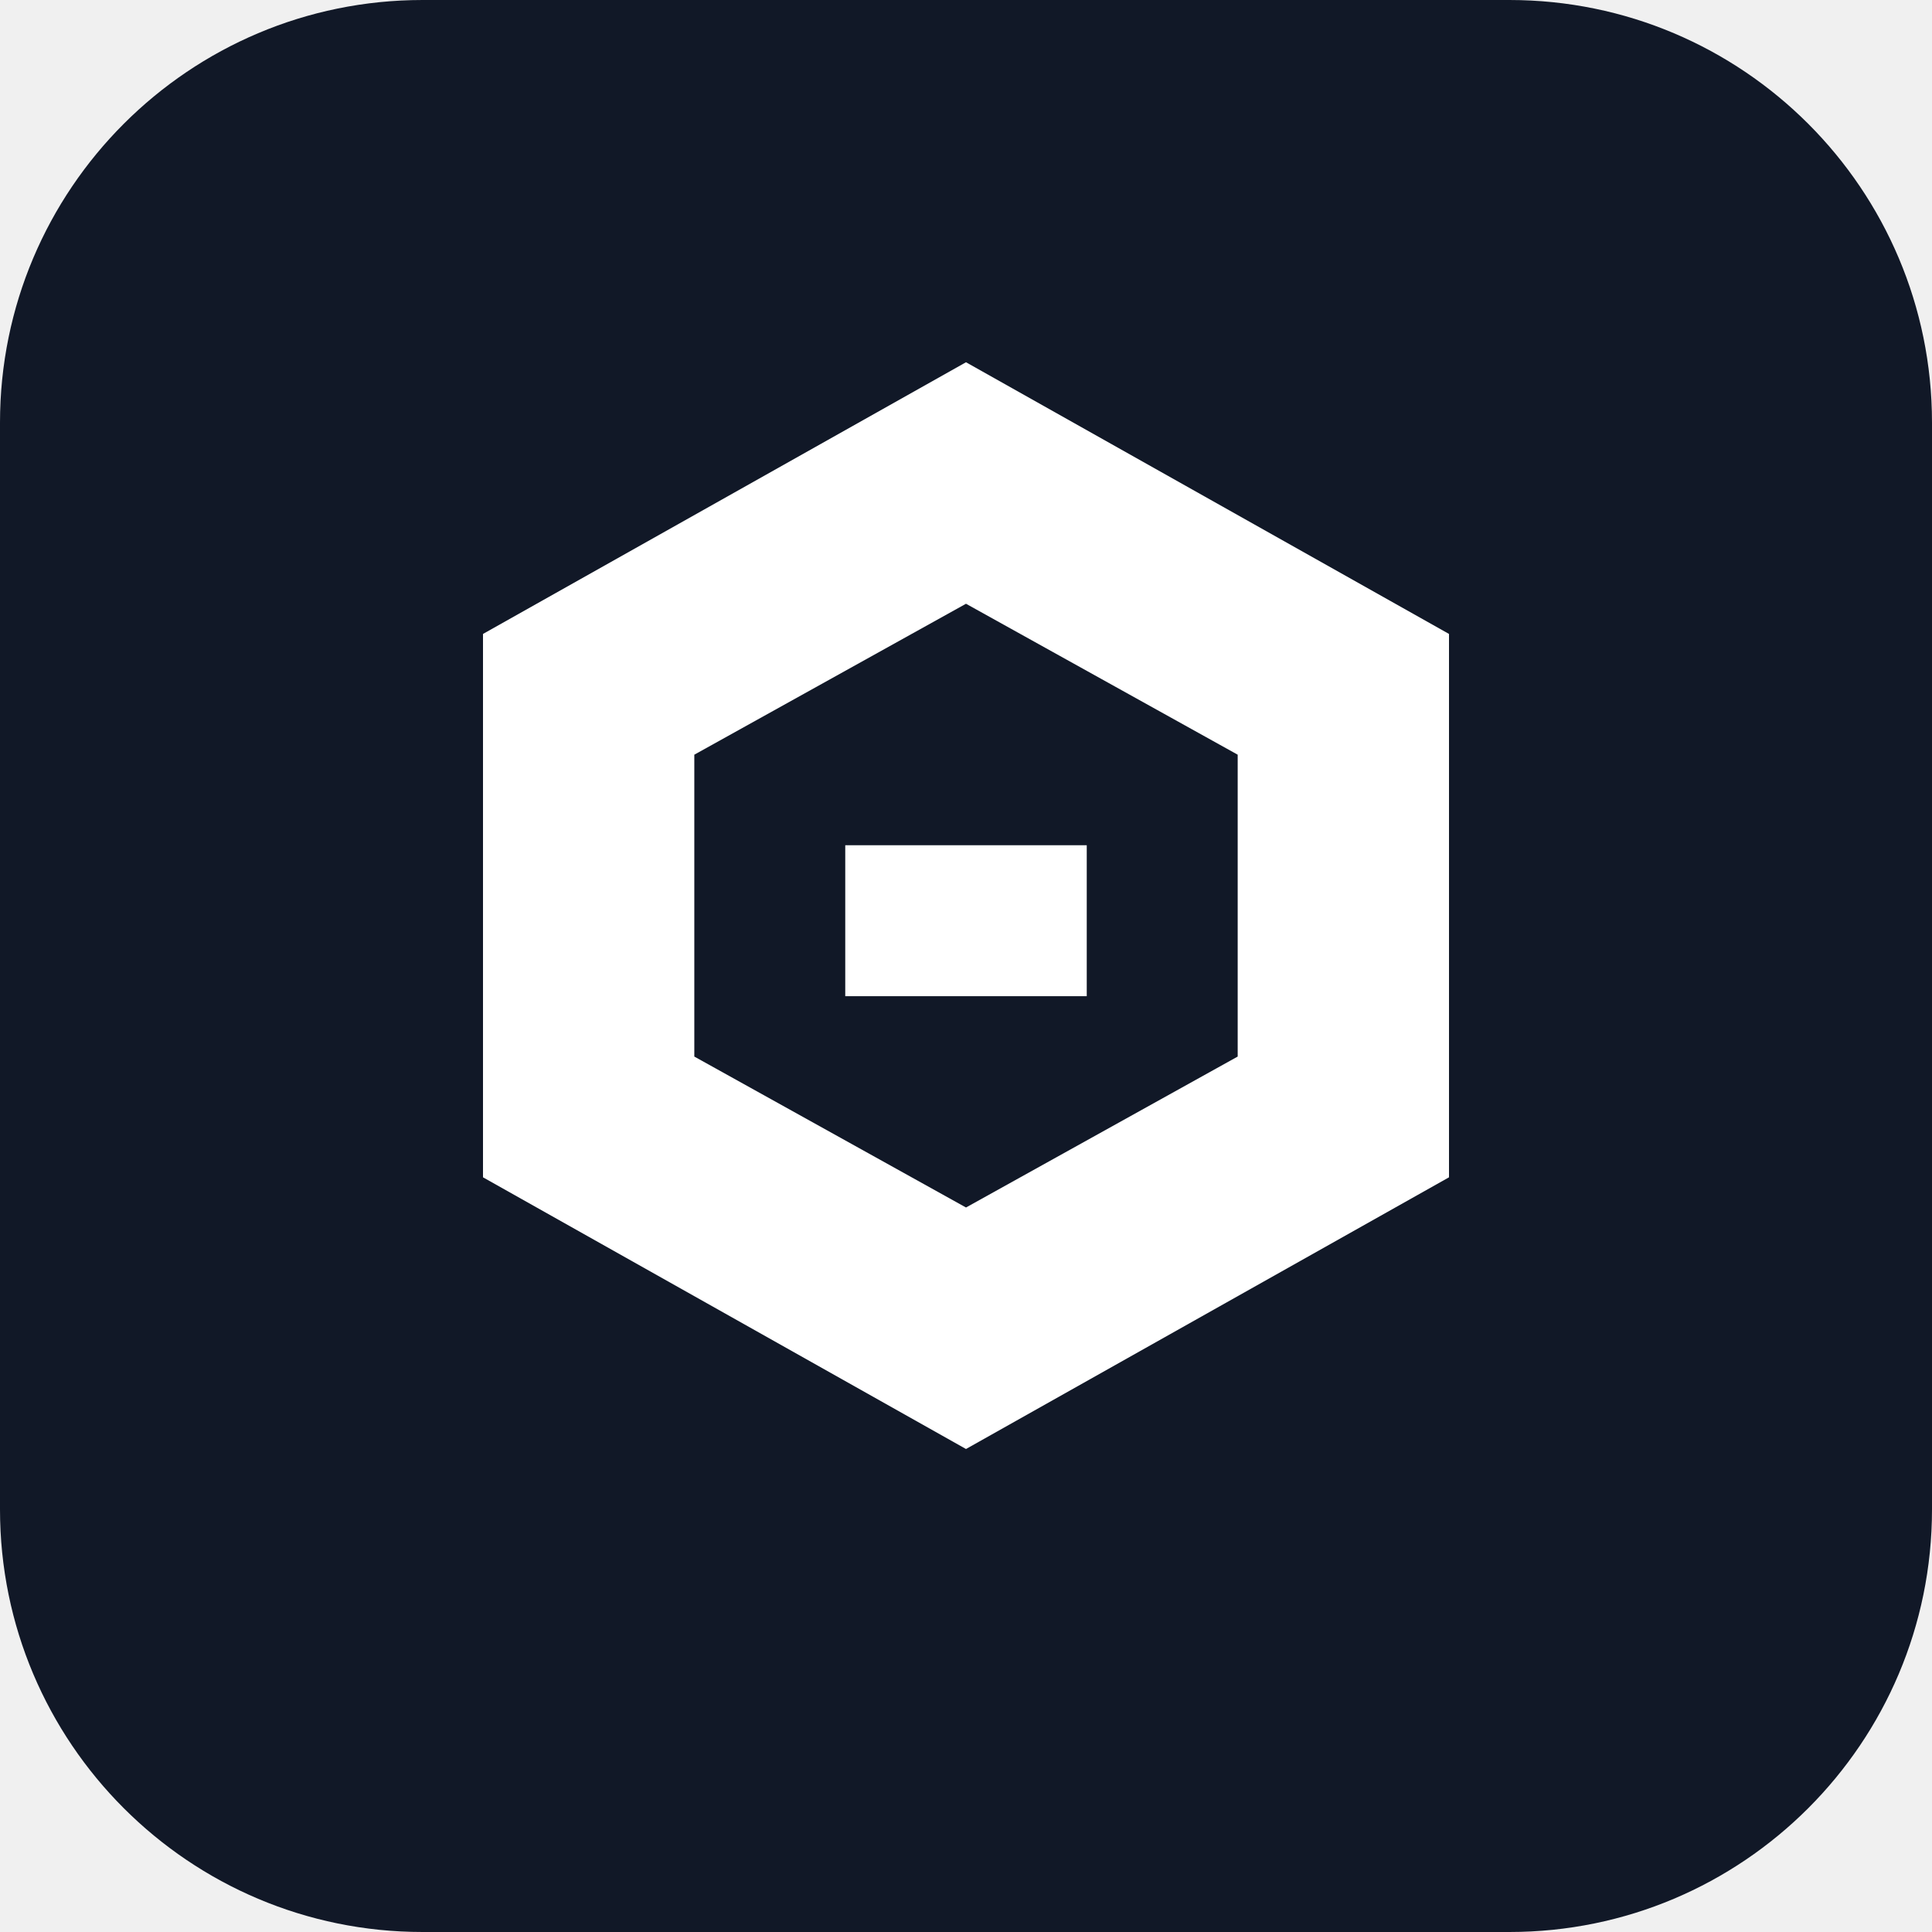
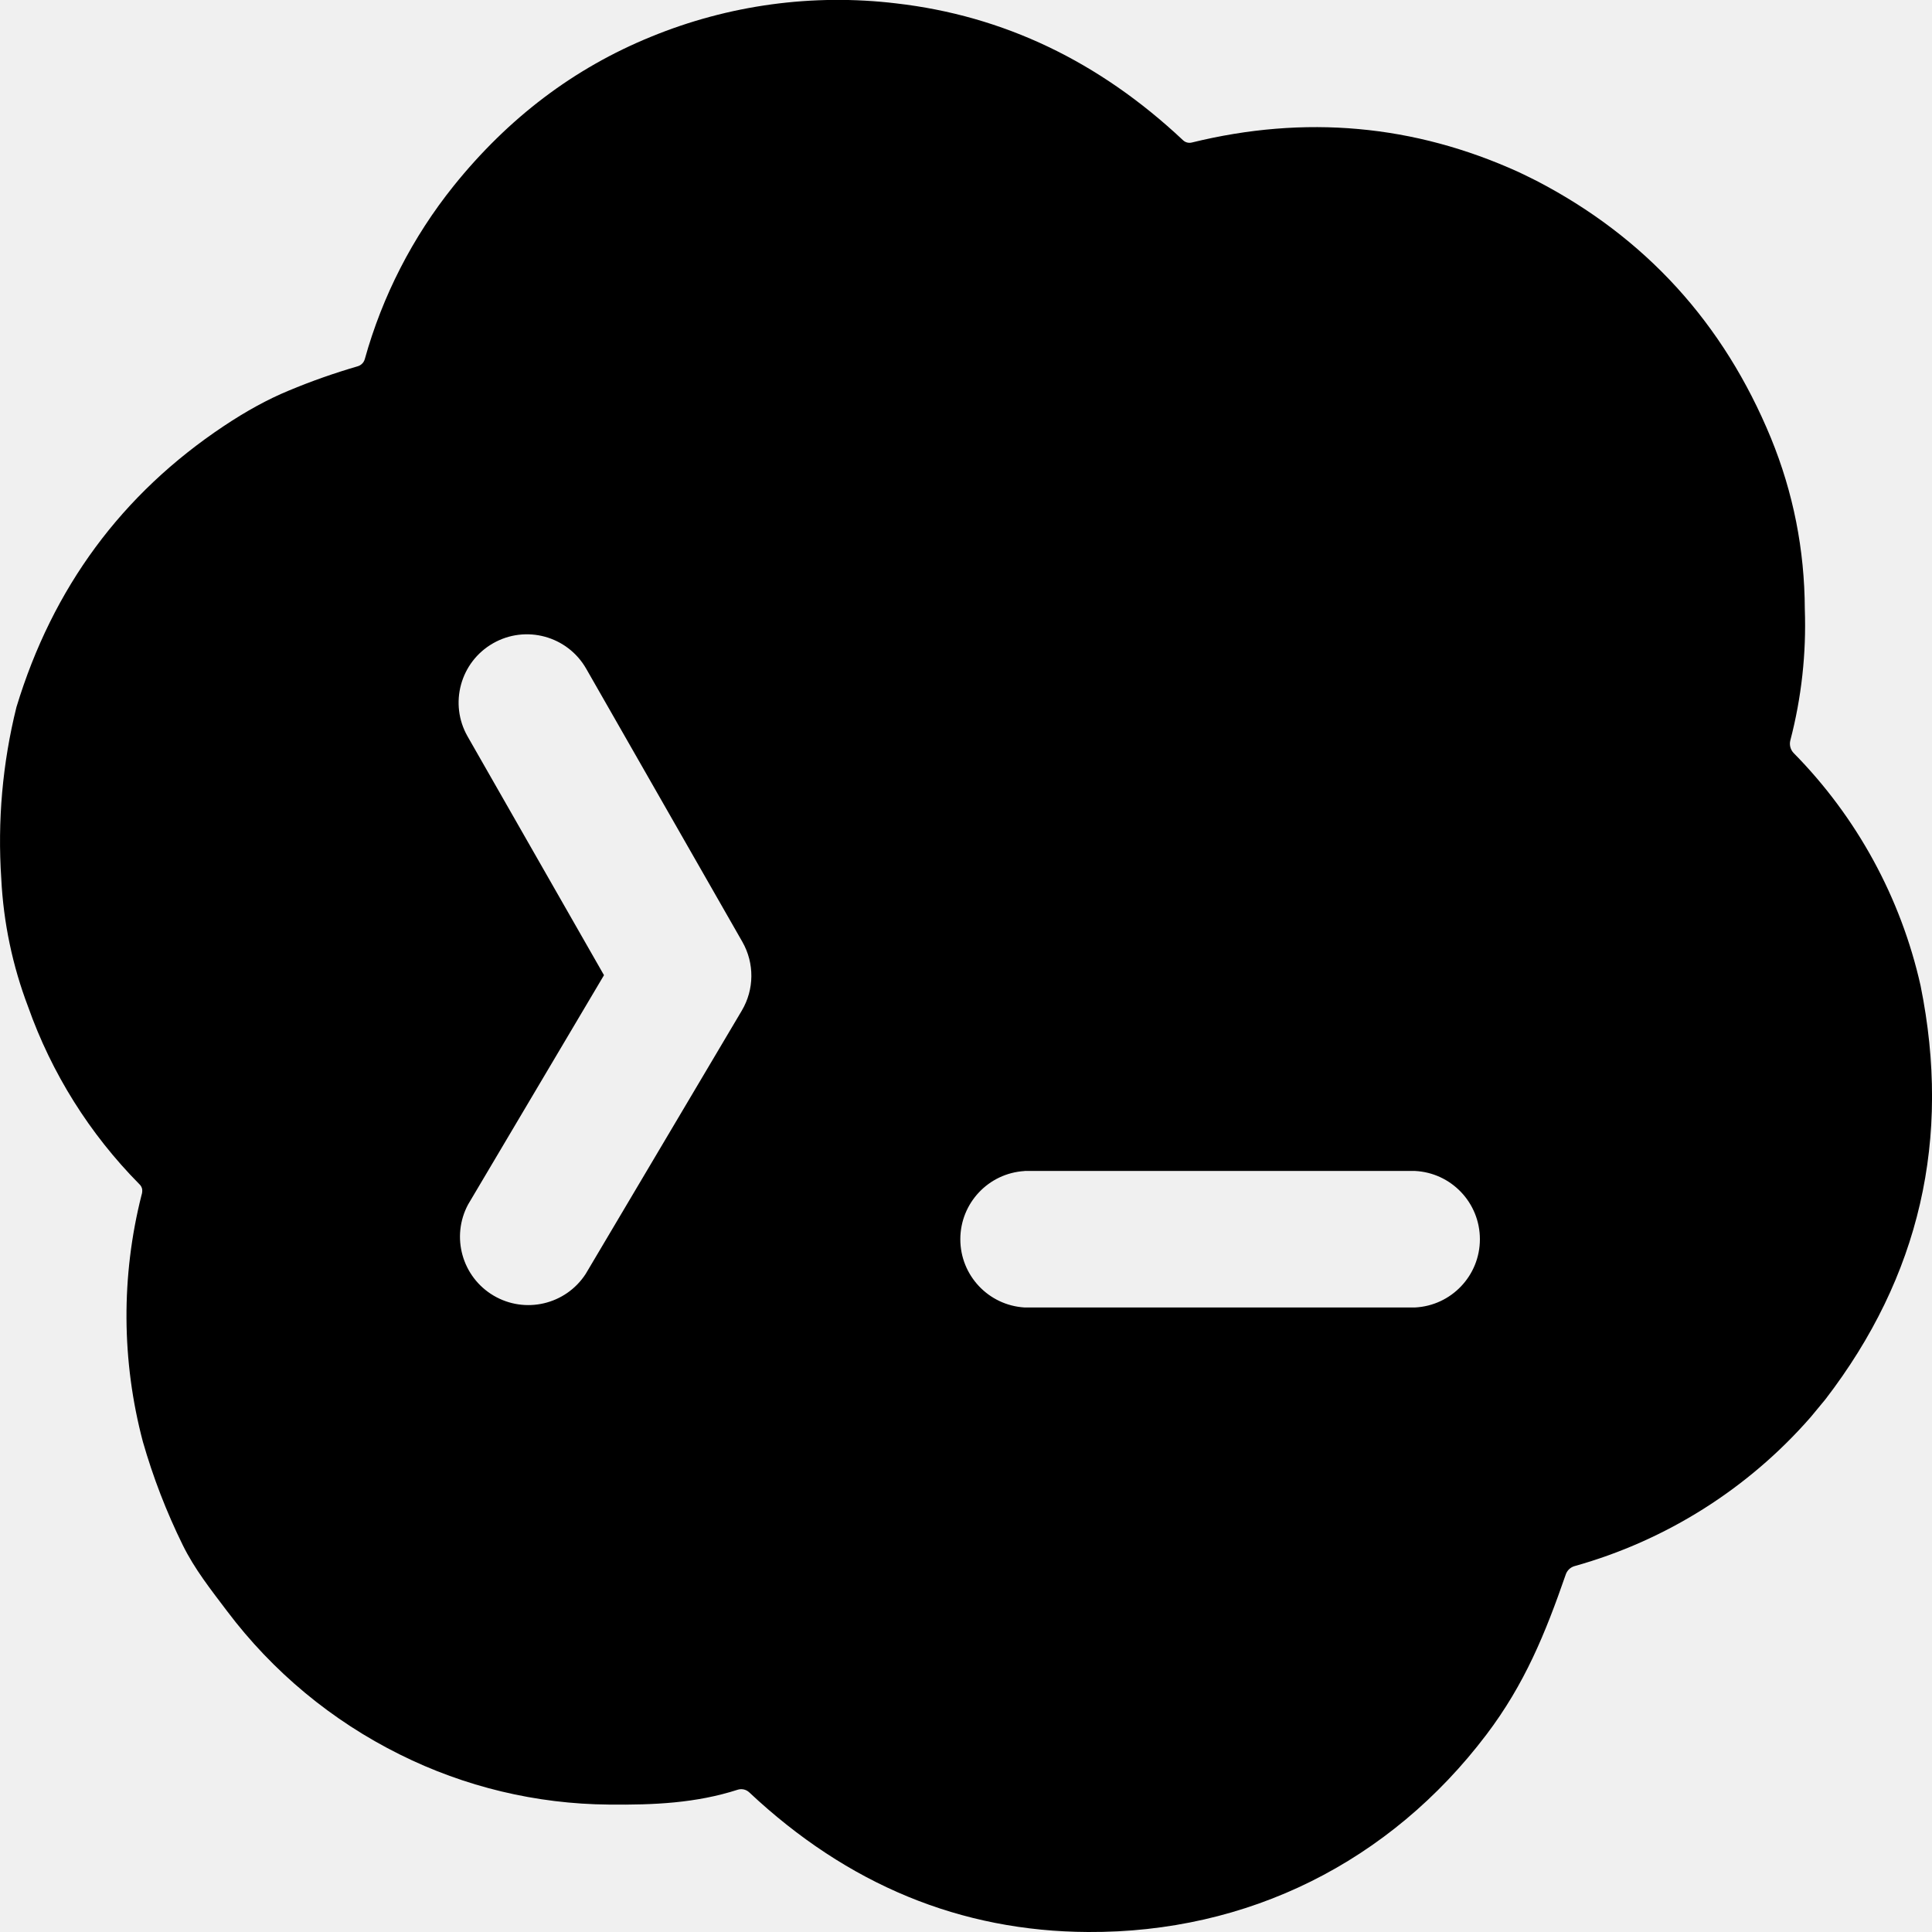
- <svg xmlns="http://www.w3.org/2000/svg" viewBox="0 0 64 64" role="img" aria-label="Codex ACP">
-   <rect width="64" height="64" rx="14" fill="#111827" />
-   <path fill="#fff" d="M32 12 48 21v18l-16 9-16-9V21l16-9Zm0 8-9 5v10l9 5 9-5V25l-9-5Zm-4 8h8v5h-8v-5Z" />
+ <svg xmlns="http://www.w3.org/2000/svg" fill="currentColor" fill-rule="evenodd" height="1em" style="flex:none;line-height:1" viewBox="0 0 24 24" width="1em">
+   <path clip-rule="evenodd" d="M8.086.457a6.105 6.105 0 013.046-.415c1.333.153 2.521.72 3.564 1.7a.117.117 0 00.107.029c1.408-.346 2.762-.224 4.061.366l.063.03.154.076c1.357.703 2.33 1.77 2.918 3.198.278.679.418 1.388.421 2.126a5.655 5.655 0 01-.18 1.631.167.167 0 00.04.155 5.982 5.982 0 011.578 2.891c.385 1.901-.01 3.615-1.183 5.14l-.182.22a6.063 6.063 0 01-2.934 1.851.162.162 0 00-.108.102c-.255.736-.511 1.364-.987 1.992-1.199 1.582-2.962 2.462-4.948 2.451-1.583-.008-2.986-.587-4.21-1.736a.145.145 0 00-.14-.032c-.518.167-1.04.191-1.604.185a5.924 5.924 0 01-2.595-.622 6.058 6.058 0 01-2.146-1.781c-.203-.269-.404-.522-.551-.821a7.74 7.74 0 01-.495-1.283 6.11 6.11 0 01-.017-3.064.166.166 0 00.008-.074.115.115 0 00-.037-.064 5.958 5.958 0 01-1.38-2.202 5.196 5.196 0 01-.333-1.589 6.915 6.915 0 01.188-2.132c.45-1.484 1.309-2.648 2.577-3.493.282-.188.55-.334.802-.438.286-.12.573-.22.861-.304a.129.129 0 00.087-.087A6.016 6.016 0 015.635 2.31C6.315 1.464 7.132.846 8.086.457zm-.804 7.85a.848.848 0 00-1.473.842l1.694 2.965-1.688 2.848a.849.849 0 001.46.864l1.94-3.272a.849.849 0 00.007-.854l-1.94-3.393zm5.446 6.24a.849.849 0 000 1.695h4.848a.849.849 0 000-1.696h-4.848z" />
</svg>
